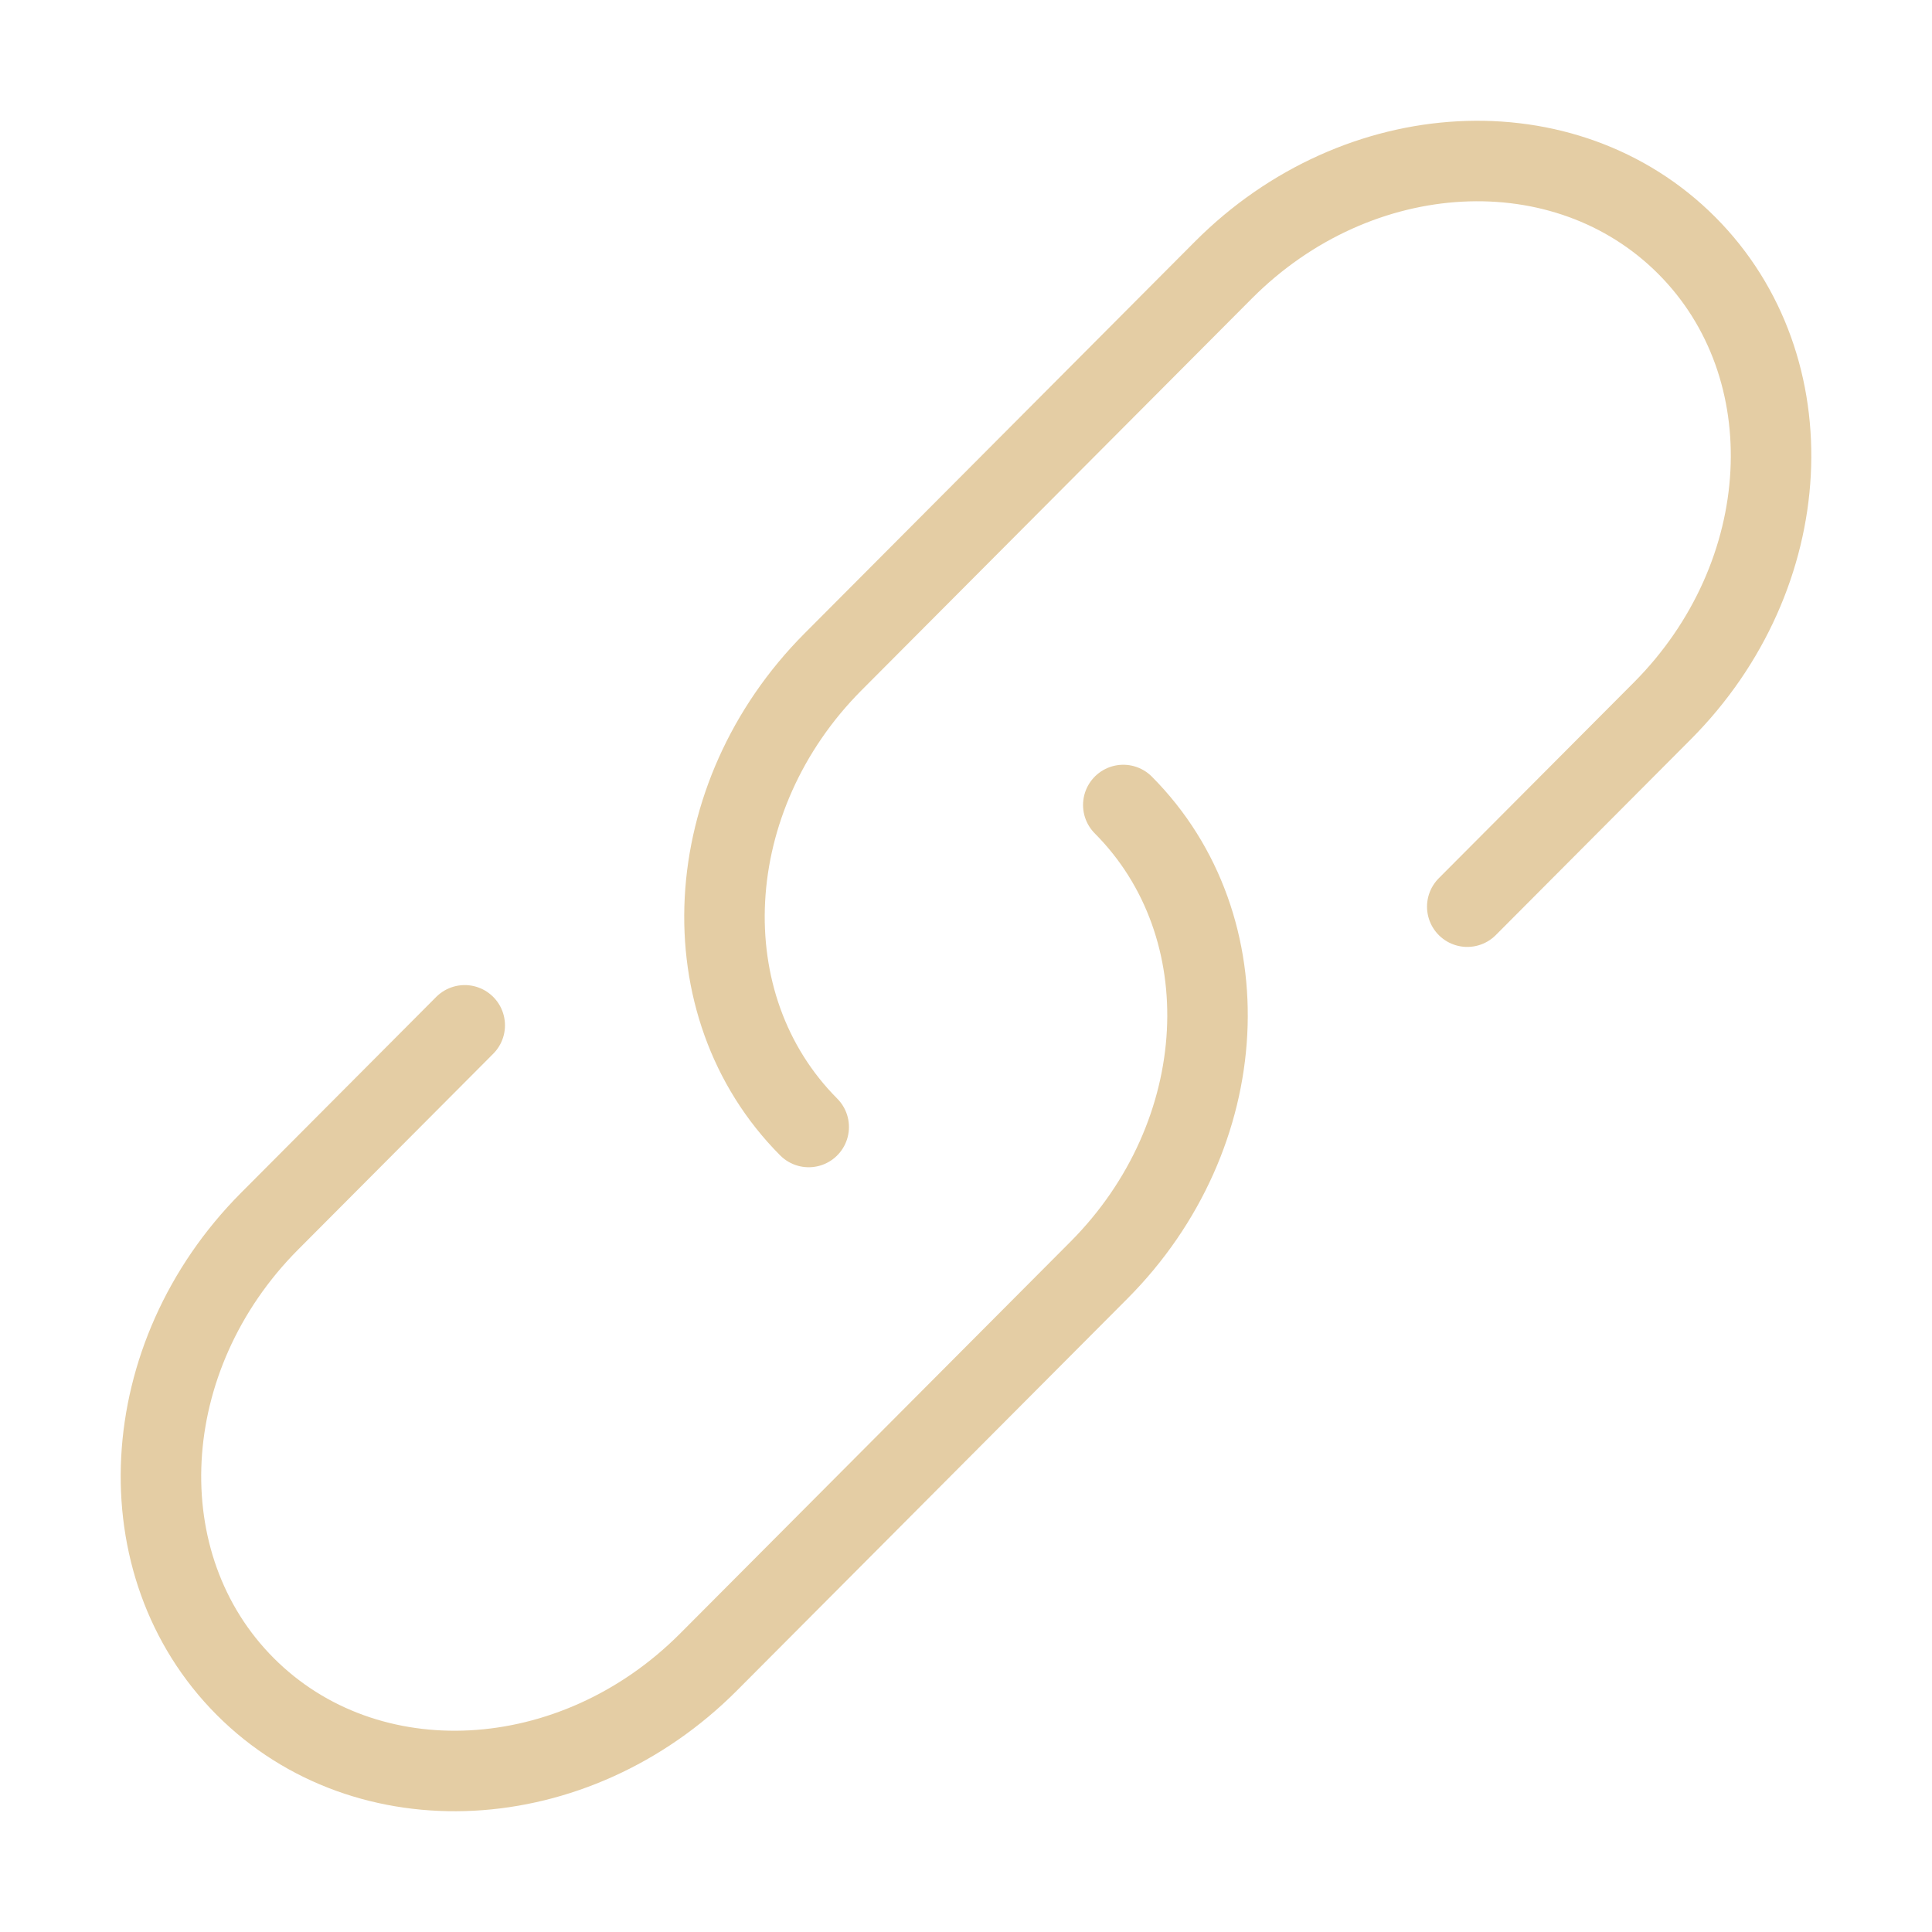
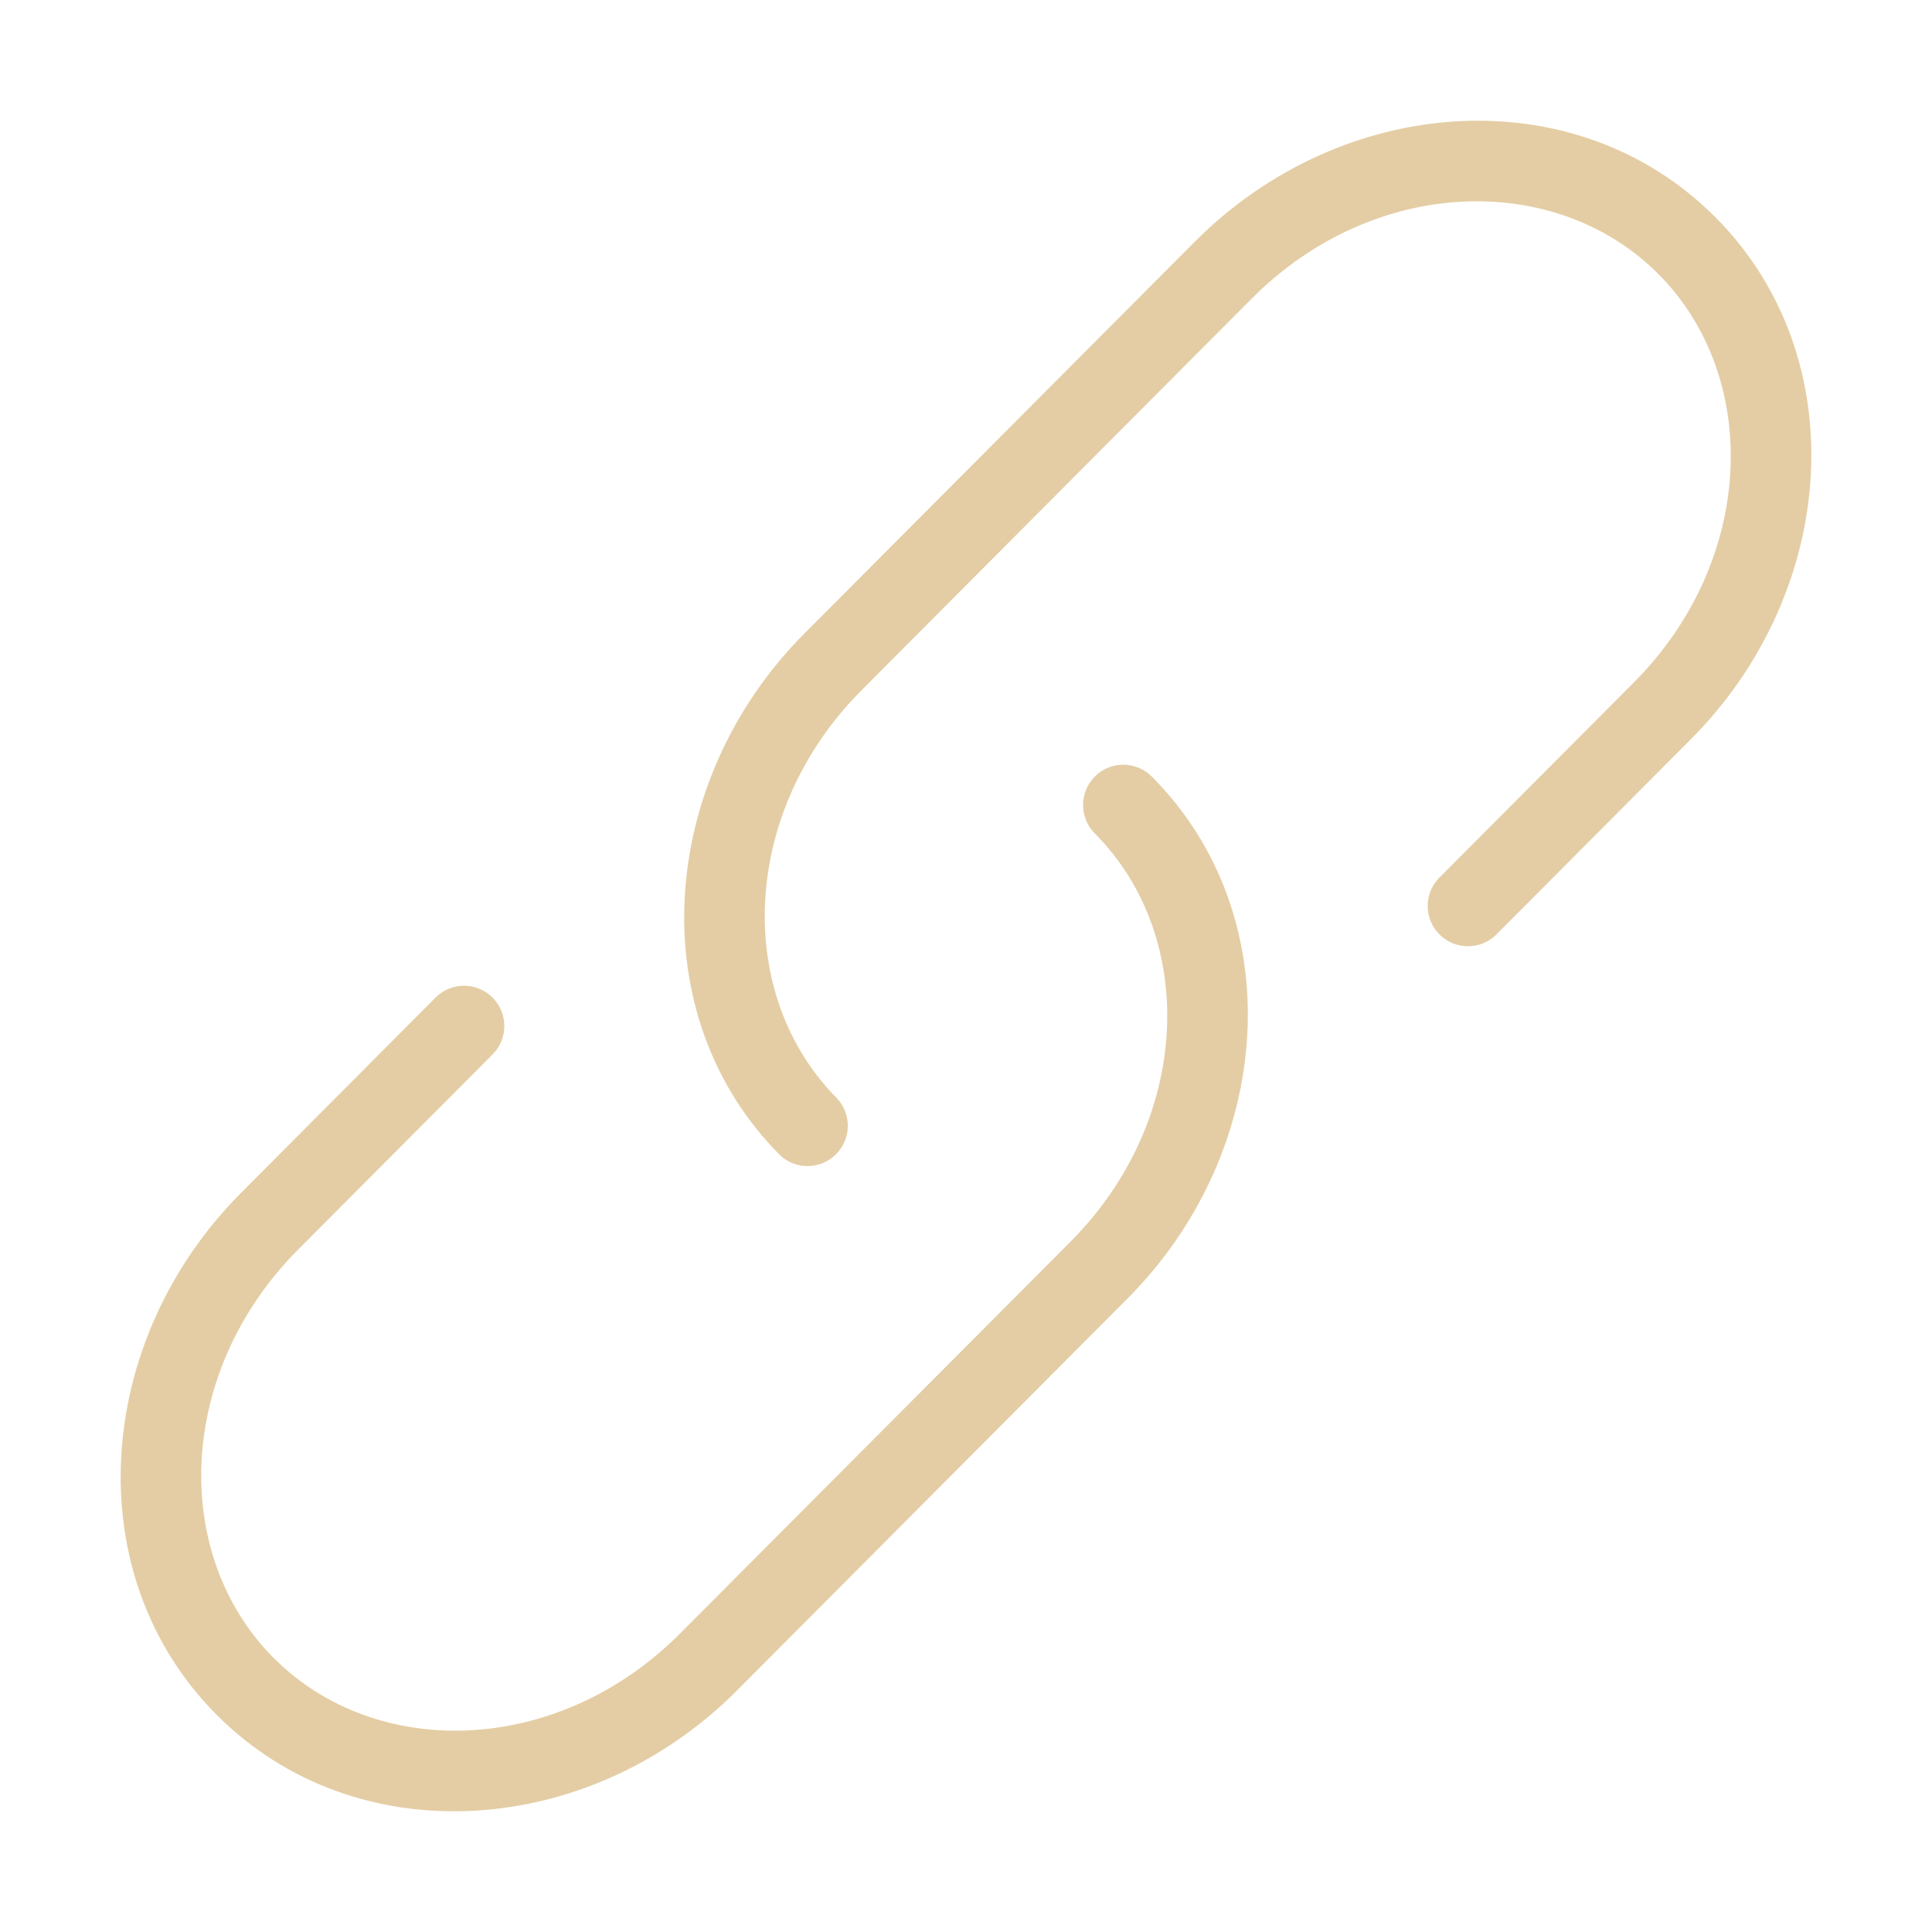
- <svg xmlns="http://www.w3.org/2000/svg" width="48" height="48" fill="none" viewBox="0 0 48 48">
-   <path stroke="#e4cda4" stroke-linecap="round" stroke-width="2" d="M20.092 28c-3.012-3.024-2.74-8.2.606-11.558l9.696-9.732c3.346-3.36 8.5-3.632 11.514-.61s2.74 8.2-.606 11.56l-4.848 4.866" />
-   <path stroke="#e4cda4" stroke-linecap="round" stroke-width="2" d="M27.908 20c3.012 3.024 2.74 8.2-.606 11.558l-4.848 4.866-4.848 4.866c-3.346 3.36-8.5 3.632-11.514.61s-2.74-8.2.606-11.56l4.848-4.866" />
+ <svg xmlns="http://www.w3.org/2000/svg" width="32" height="32" fill="none" viewBox="0 0 32 32">
+   <path fill="#e4cda4" d="M19.79 4.003c2.443-2.454 6.305-2.729 8.62-.407 2.315 2.32 2.039 6.196-.403 8.647l-3.232 3.245a.667.667 0 0 1-.945-.941l3.232-3.244c2.02-2.028 2.109-5.057.404-6.766-1.703-1.707-4.713-1.62-6.73.406h-.001l-6.464 6.489c-2.019 2.026-2.108 5.053-.404 6.764a.667.667 0 0 1-.945.94c-2.312-2.32-2.038-6.195.404-8.646z" />
+   <path fill="#e4cda4" d="M18.135 12.86a.667.667 0 0 1 .943.003c2.312 2.321 2.038 6.195-.404 8.646l-6.465 6.488h.001c-2.443 2.454-6.305 2.729-8.62.407-2.315-2.32-2.039-6.196.403-8.647l3.232-3.245a.667.667 0 0 1 .945.941l-3.232 3.244c-2.02 2.028-2.109 5.056-.404 6.765 1.703 1.708 4.713 1.62 6.73-.406l6.465-6.488c2.019-2.026 2.108-5.053.404-6.764a.667.667 0 0 1 .002-.943" />
</svg>
